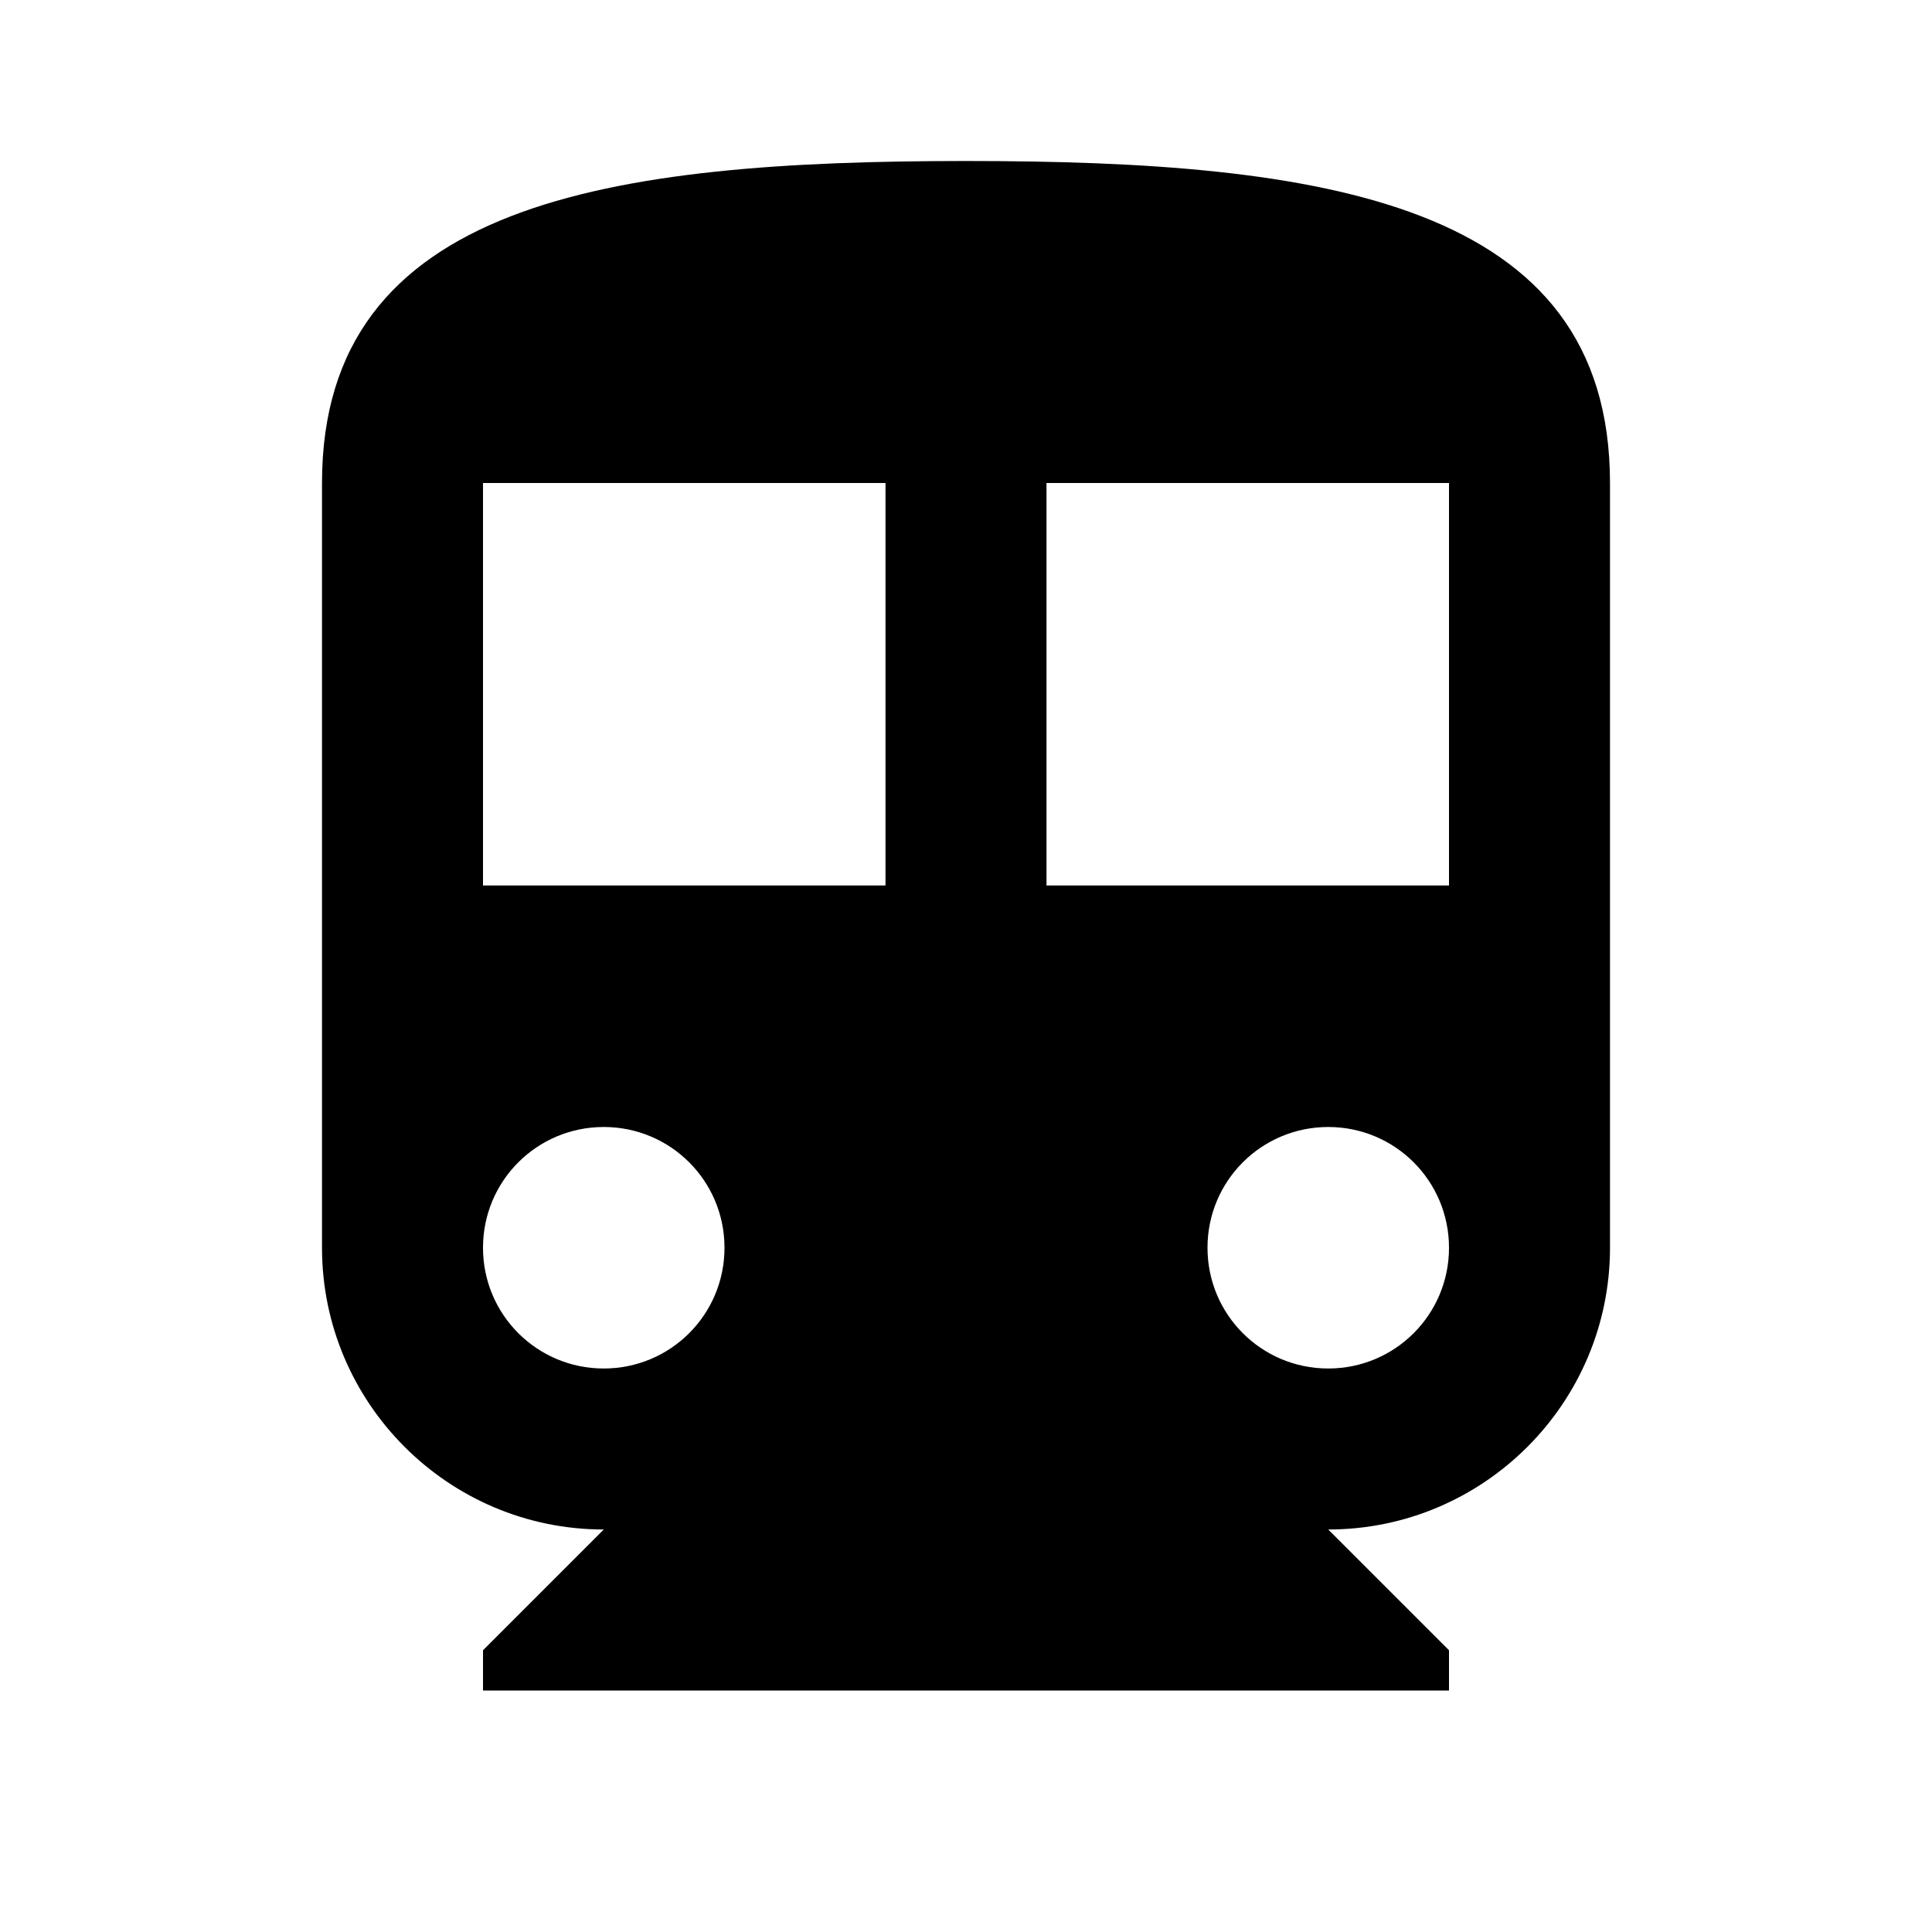
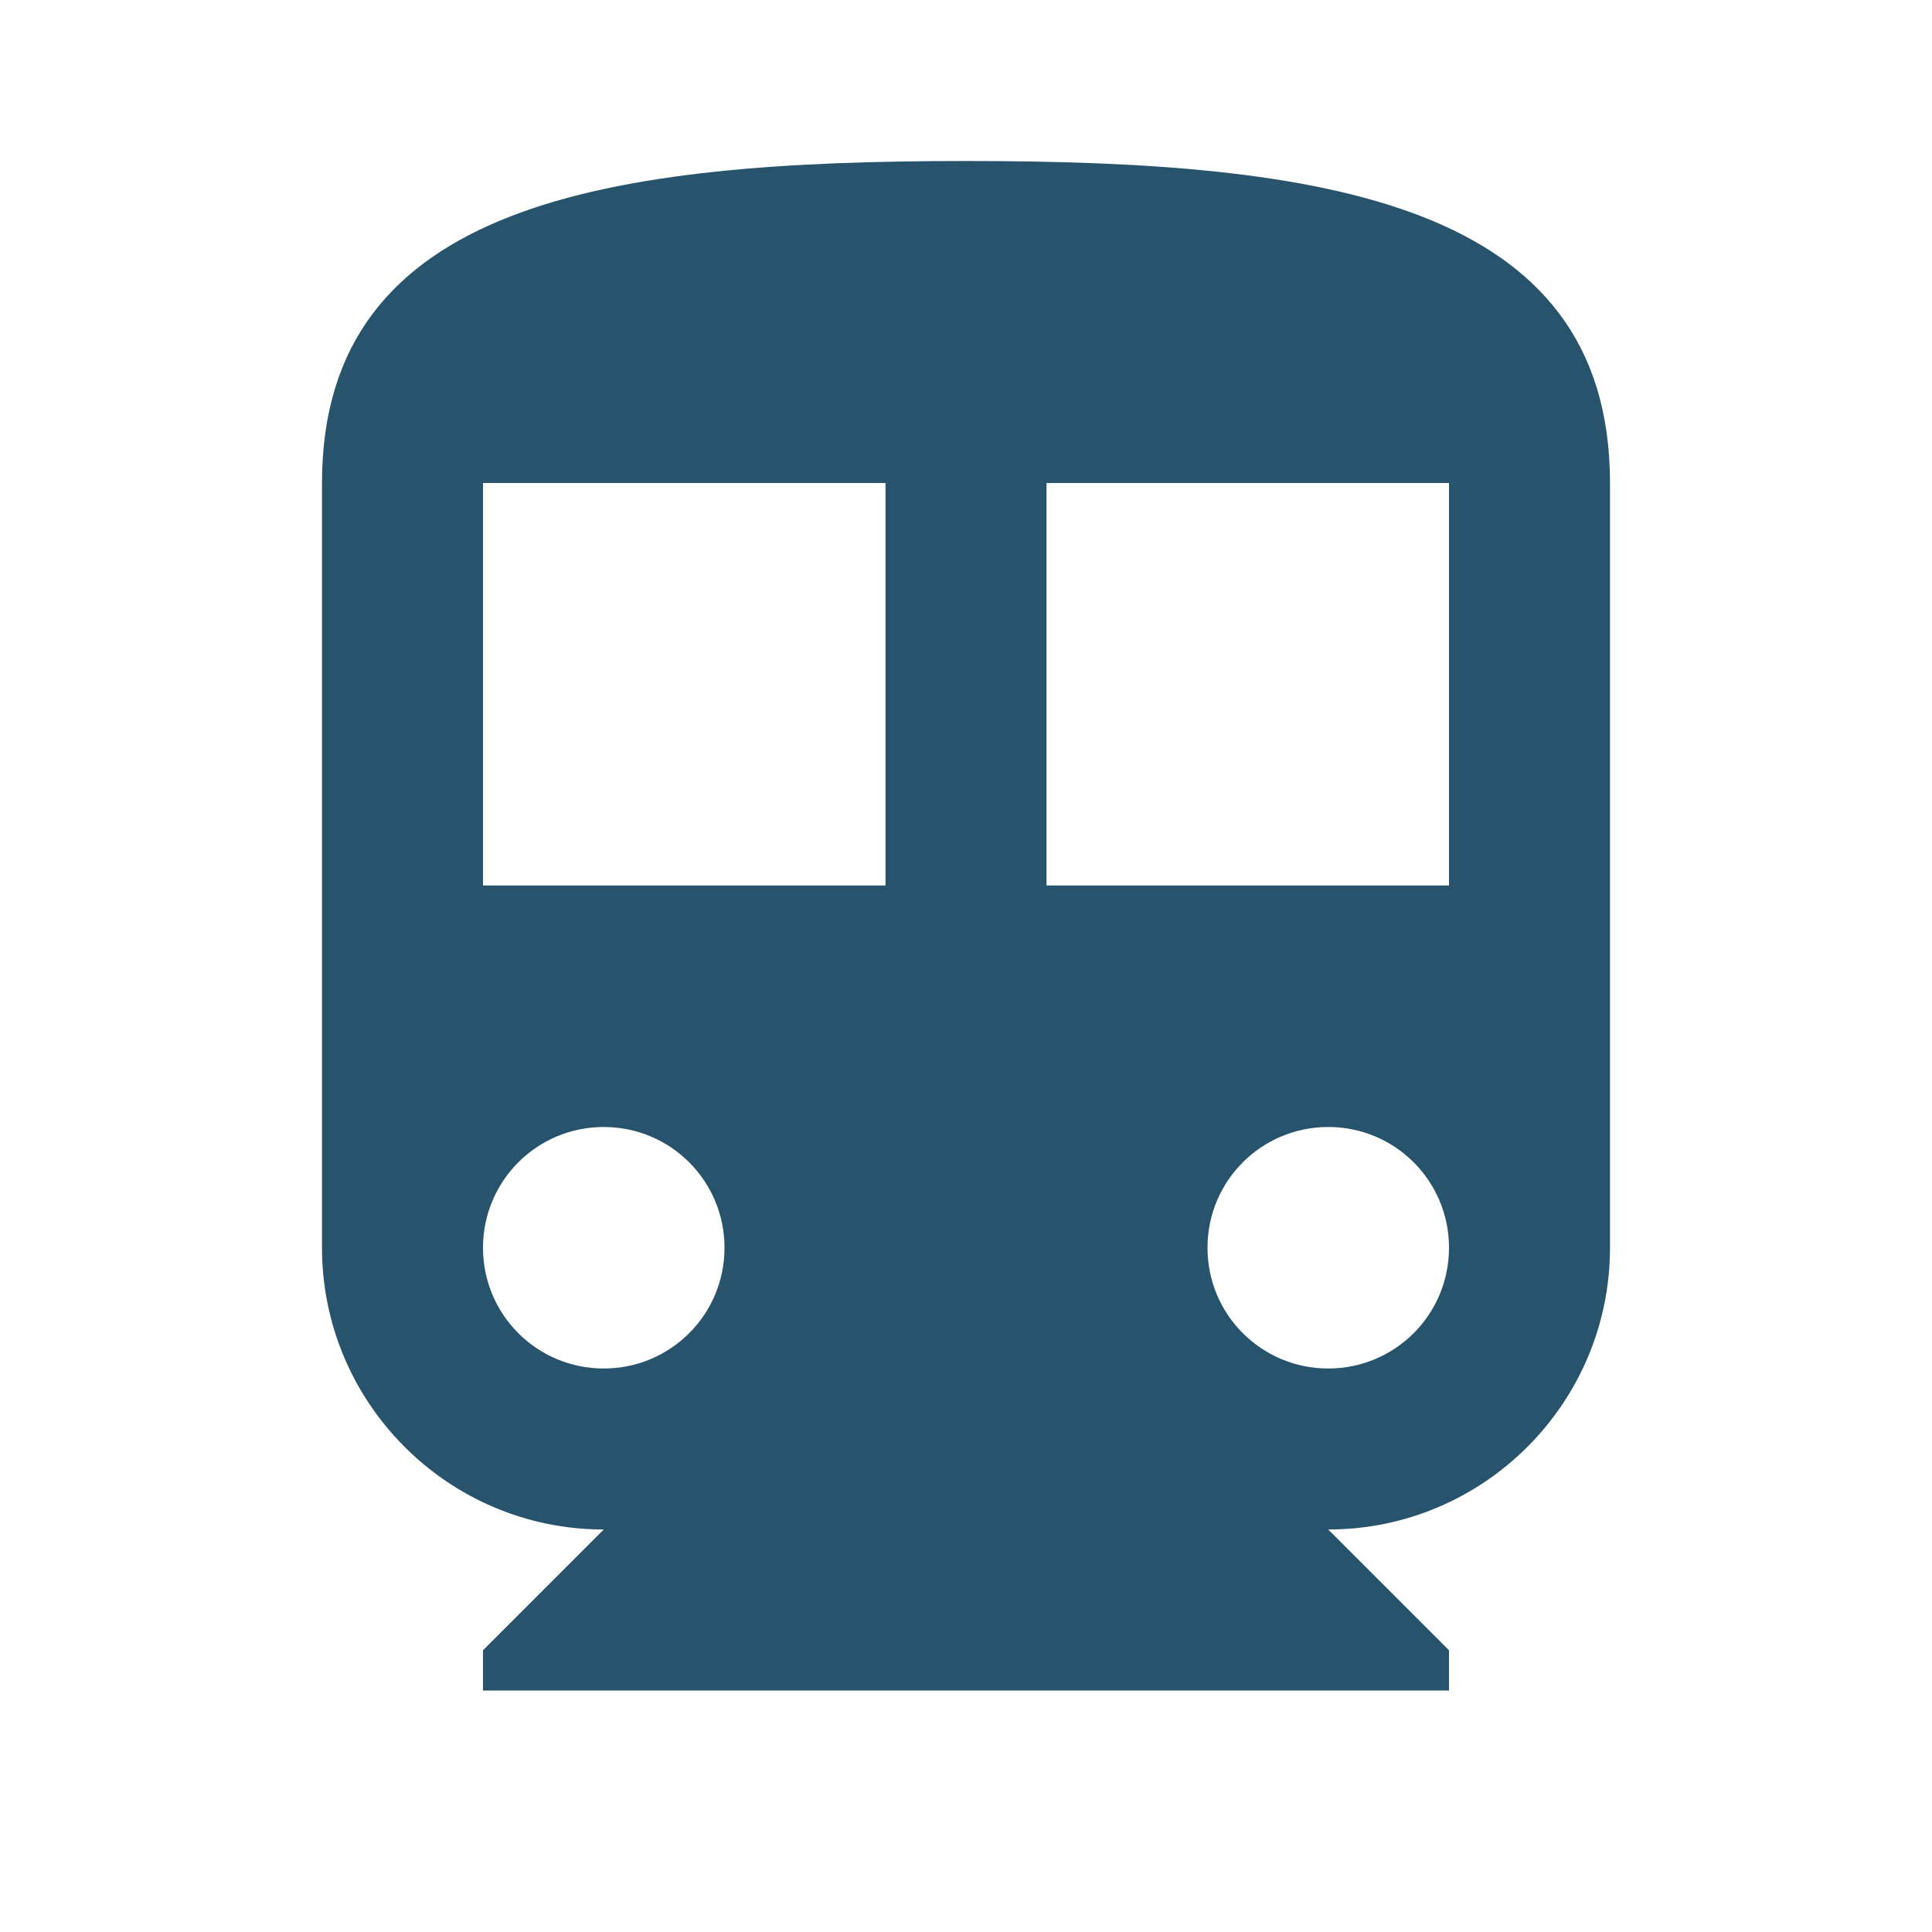
- <svg xmlns="http://www.w3.org/2000/svg" height="24" viewBox="0 0 24 24" width="24">
-   <path d="M0 0h24v24H0z" fill="none" />
-   <path d="M12 2c-4.42 0-8 .5-8 4v9.5C4 17.43 5.57 19 7.5 19L6 20.5v.5h12v-.5L16.5 19c1.93 0 3.5-1.57 3.5-3.5V6c0-3.5-3.58-4-8-4zM7.5 17c-.83 0-1.5-.67-1.5-1.5S6.67 14 7.5 14s1.5.67 1.5 1.5S8.33 17 7.5 17zm3.5-6H6V6h5v5zm5.5 6c-.83 0-1.5-.67-1.5-1.5s.67-1.5 1.5-1.5 1.5.67 1.5 1.5-.67 1.5-1.5 1.5zm1.5-6h-5V6h5v5z" />
+ <svg xmlns="http://www.w3.org/2000/svg" xmlns:ns1="http://www.openswatchbook.org/uri/2009/osb" height="24" viewBox="0 0 24 24" width="24" id="svg2" version="1.1">
+   <defs id="defs10">
+     <linearGradient id="linearGradient3776" ns1:paint="solid">
+       <stop style="stop-color:#28536c;stop-opacity:1;" offset="0" id="stop3778" />
+     </linearGradient>
+   </defs>
+   <path d="M0 0h24v24H0z" fill="none" id="path4" />
+   <path d="M12 2c-4.42 0-8 .5-8 4v9.5C4 17.43 5.57 19 7.5 19L6 20.5v.5h12v-.5L16.5 19c1.93 0 3.5-1.57 3.5-3.5V6c0-3.5-3.58-4-8-4zM7.5 17c-.83 0-1.5-.67-1.5-1.5S6.67 14 7.5 14s1.5.67 1.5 1.5S8.33 17 7.5 17zm3.5-6H6V6h5v5zm5.5 6c-.83 0-1.5-.67-1.5-1.5s.67-1.5 1.5-1.5 1.5.67 1.5 1.5-.67 1.5-1.5 1.5zm1.5-6h-5V6h5v5z" id="path6" style="fill:#28536c;fill-opacity:1" />
</svg>
